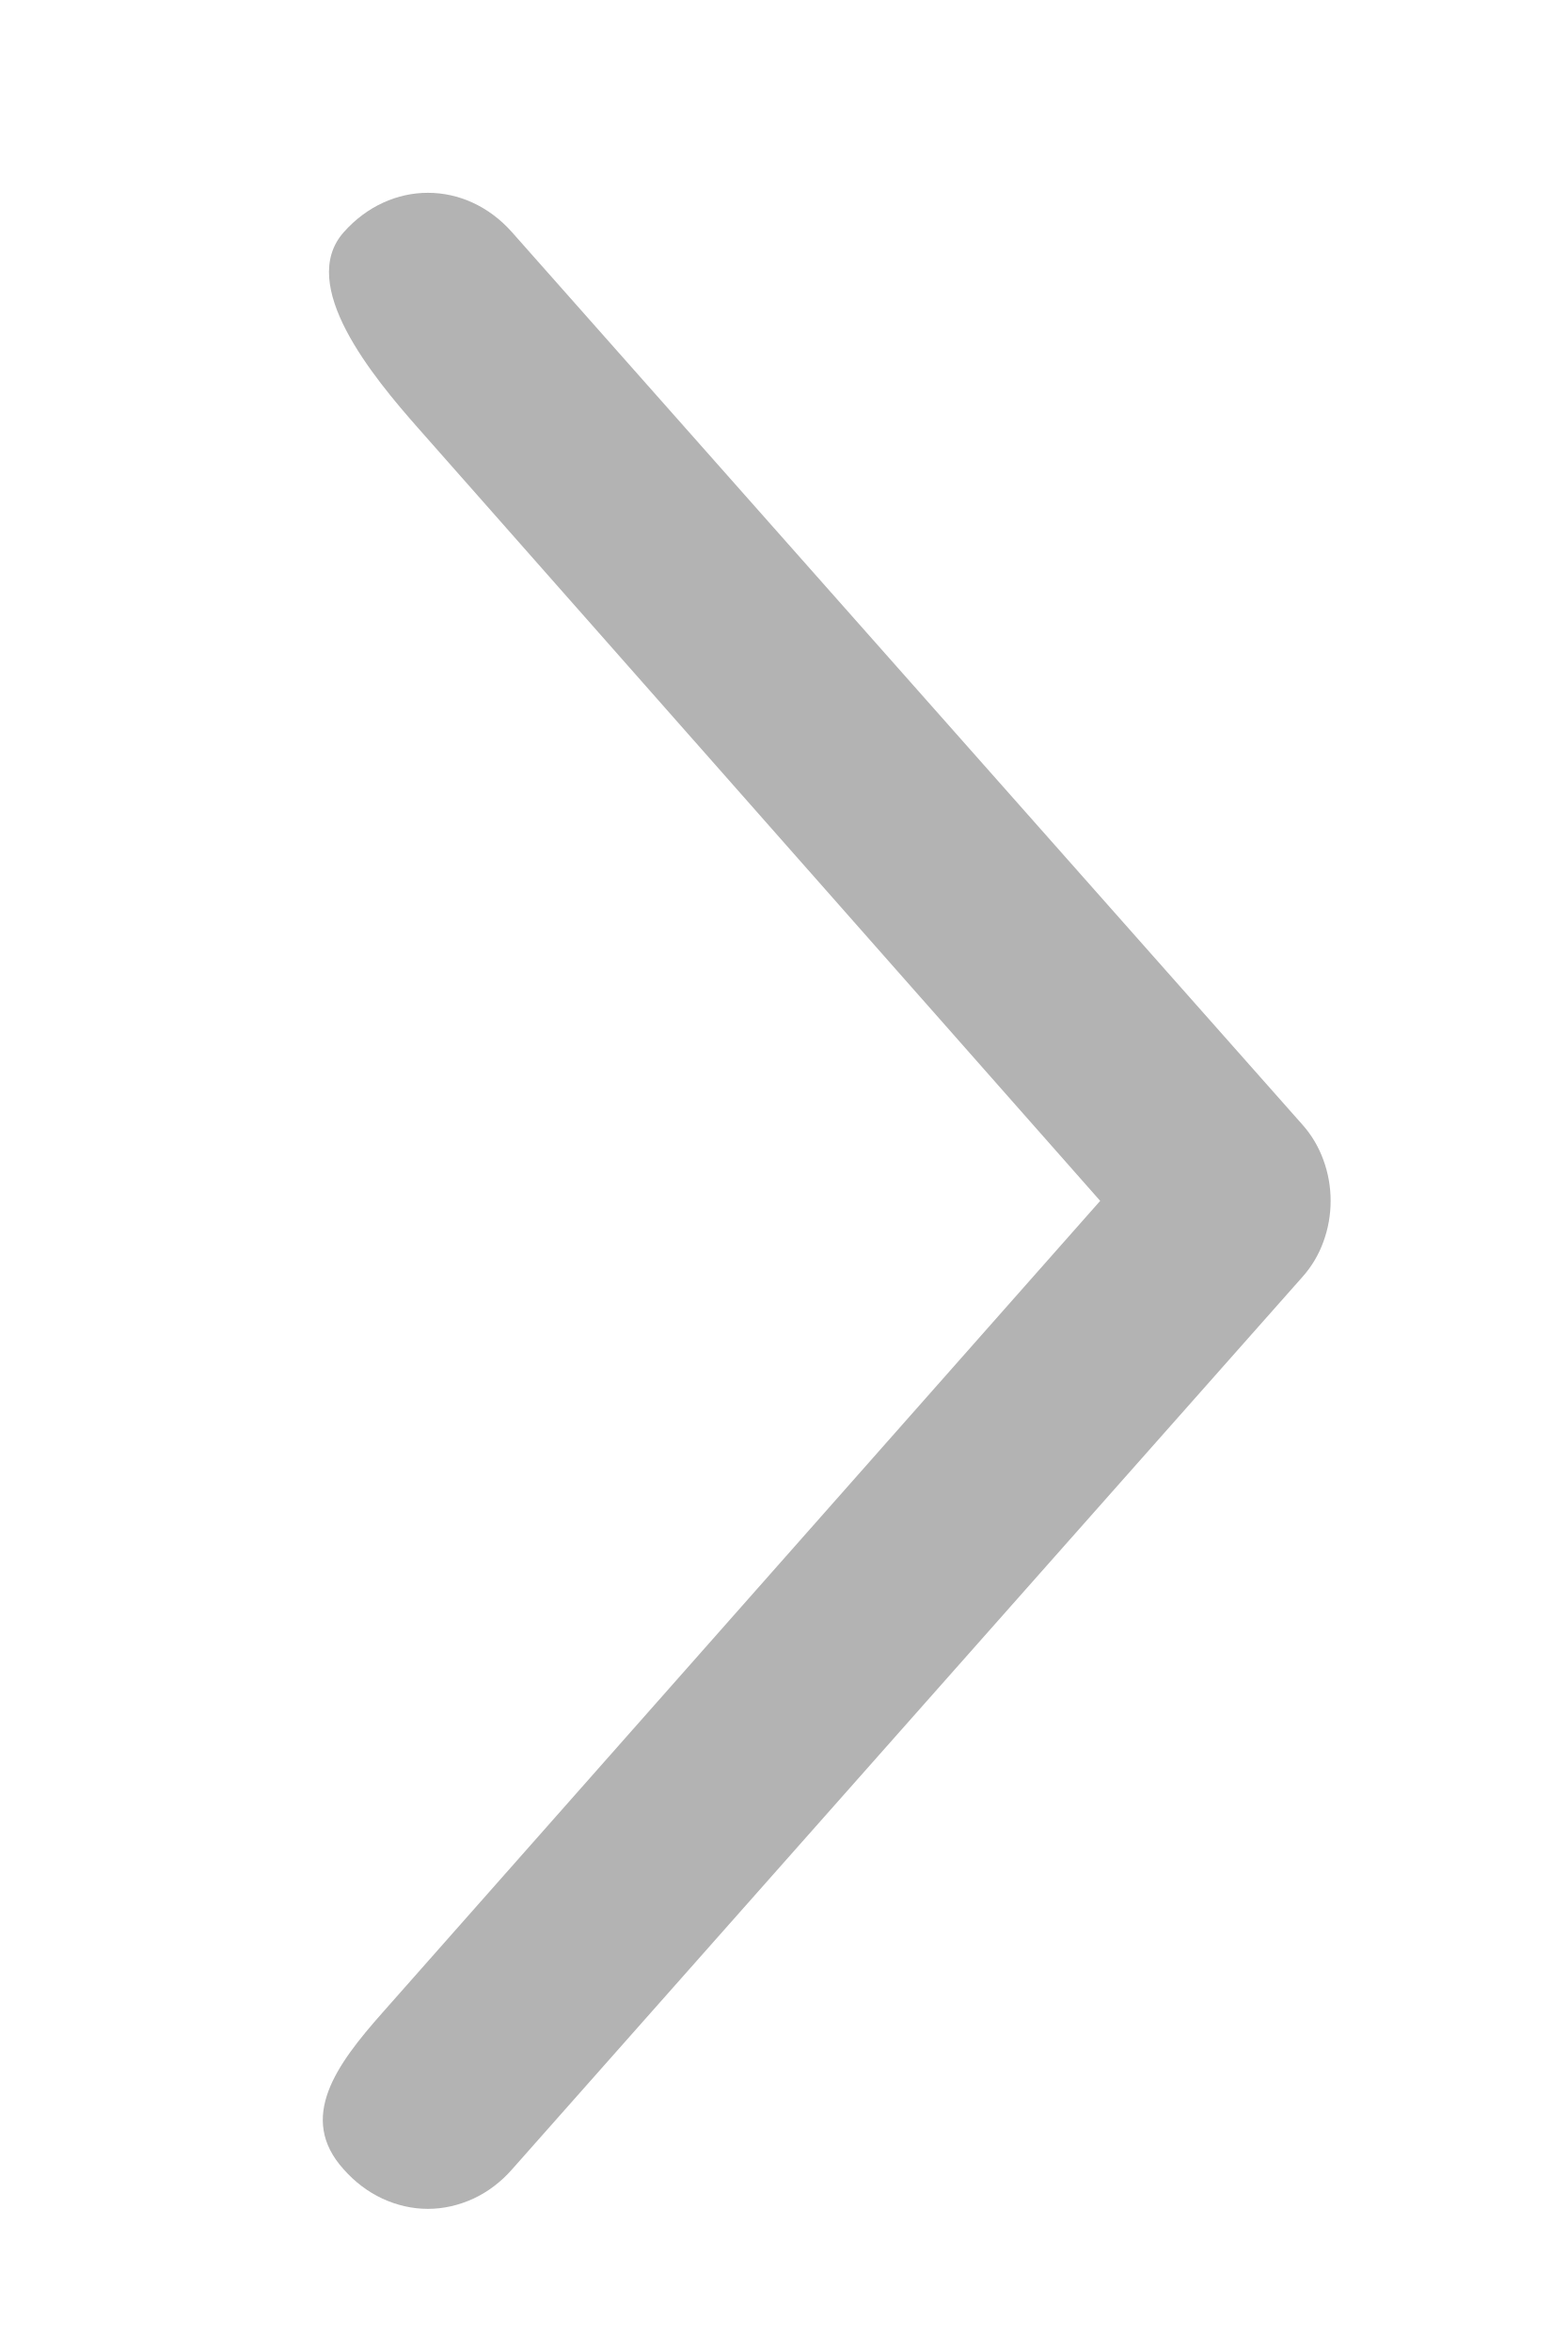
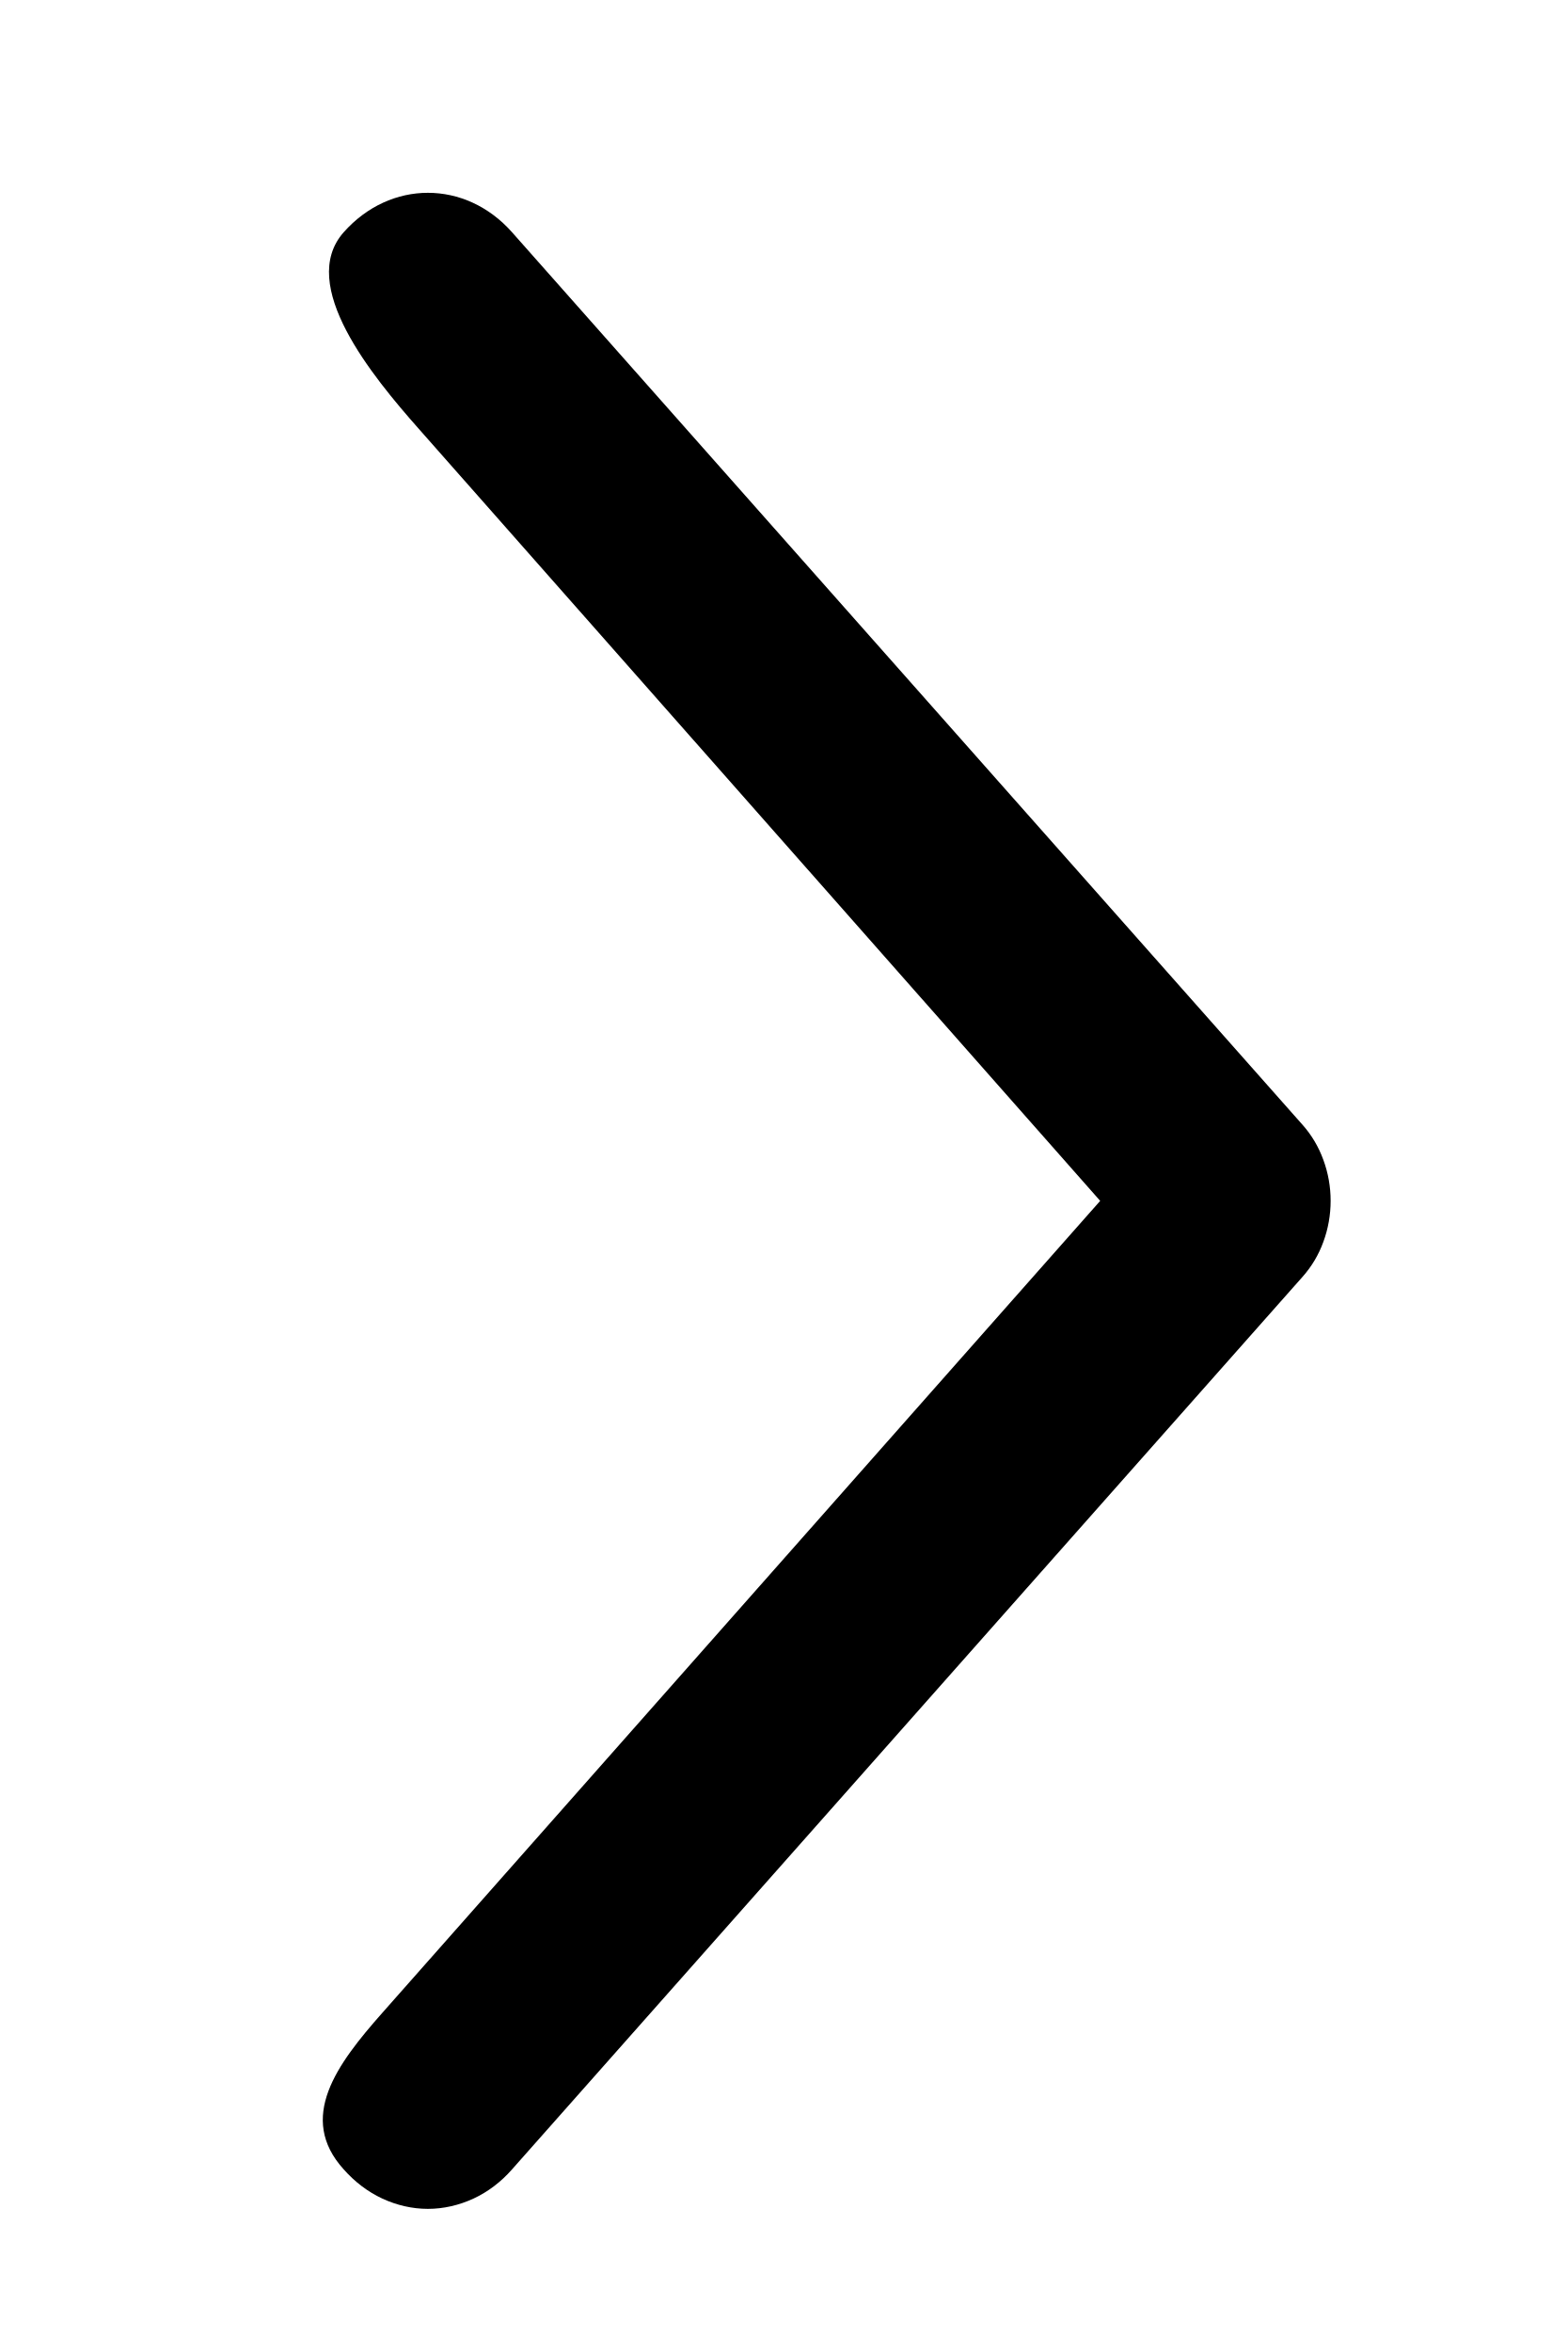
- <svg xmlns="http://www.w3.org/2000/svg" width="14" height="21" viewBox="0 0 14 21" fill="none">
-   <g opacity="0.3">
-     <path d="M3.069 19.369C3.168 19.481 3.285 19.57 3.414 19.63C3.543 19.69 3.682 19.722 3.821 19.722C3.961 19.722 4.099 19.69 4.229 19.63C4.358 19.57 4.475 19.481 4.573 19.369L11.634 11.398C11.713 11.309 11.776 11.204 11.818 11.088C11.861 10.972 11.883 10.847 11.883 10.722C11.883 10.596 11.861 10.472 11.818 10.356C11.776 10.24 11.713 10.134 11.634 10.045L4.573 2.074C4.157 1.604 3.486 1.604 3.069 2.074C2.653 2.544 3.324 3.359 3.74 3.829L9.825 10.722L3.414 17.972C3.007 18.432 2.653 18.909 3.069 19.369Z" fill="black" />
-   </g>
+ <svg xmlns="http://www.w3.org/2000/svg" width="14" height="21" viewBox="0 0 14 21">
+   <path d="M3.069 19.369C3.168 19.481 3.285 19.57 3.414 19.63C3.543 19.69 3.682 19.722 3.821 19.722C3.961 19.722 4.099 19.69 4.229 19.63C4.358 19.57 4.475 19.481 4.573 19.369L11.634 11.398C11.713 11.309 11.776 11.204 11.818 11.088C11.861 10.972 11.883 10.847 11.883 10.722C11.883 10.596 11.861 10.472 11.818 10.356C11.776 10.24 11.713 10.134 11.634 10.045L4.573 2.074C4.157 1.604 3.486 1.604 3.069 2.074C2.653 2.544 3.324 3.359 3.74 3.829L9.825 10.722L3.414 17.972C3.007 18.432 2.653 18.909 3.069 19.369Z" />
</svg>
